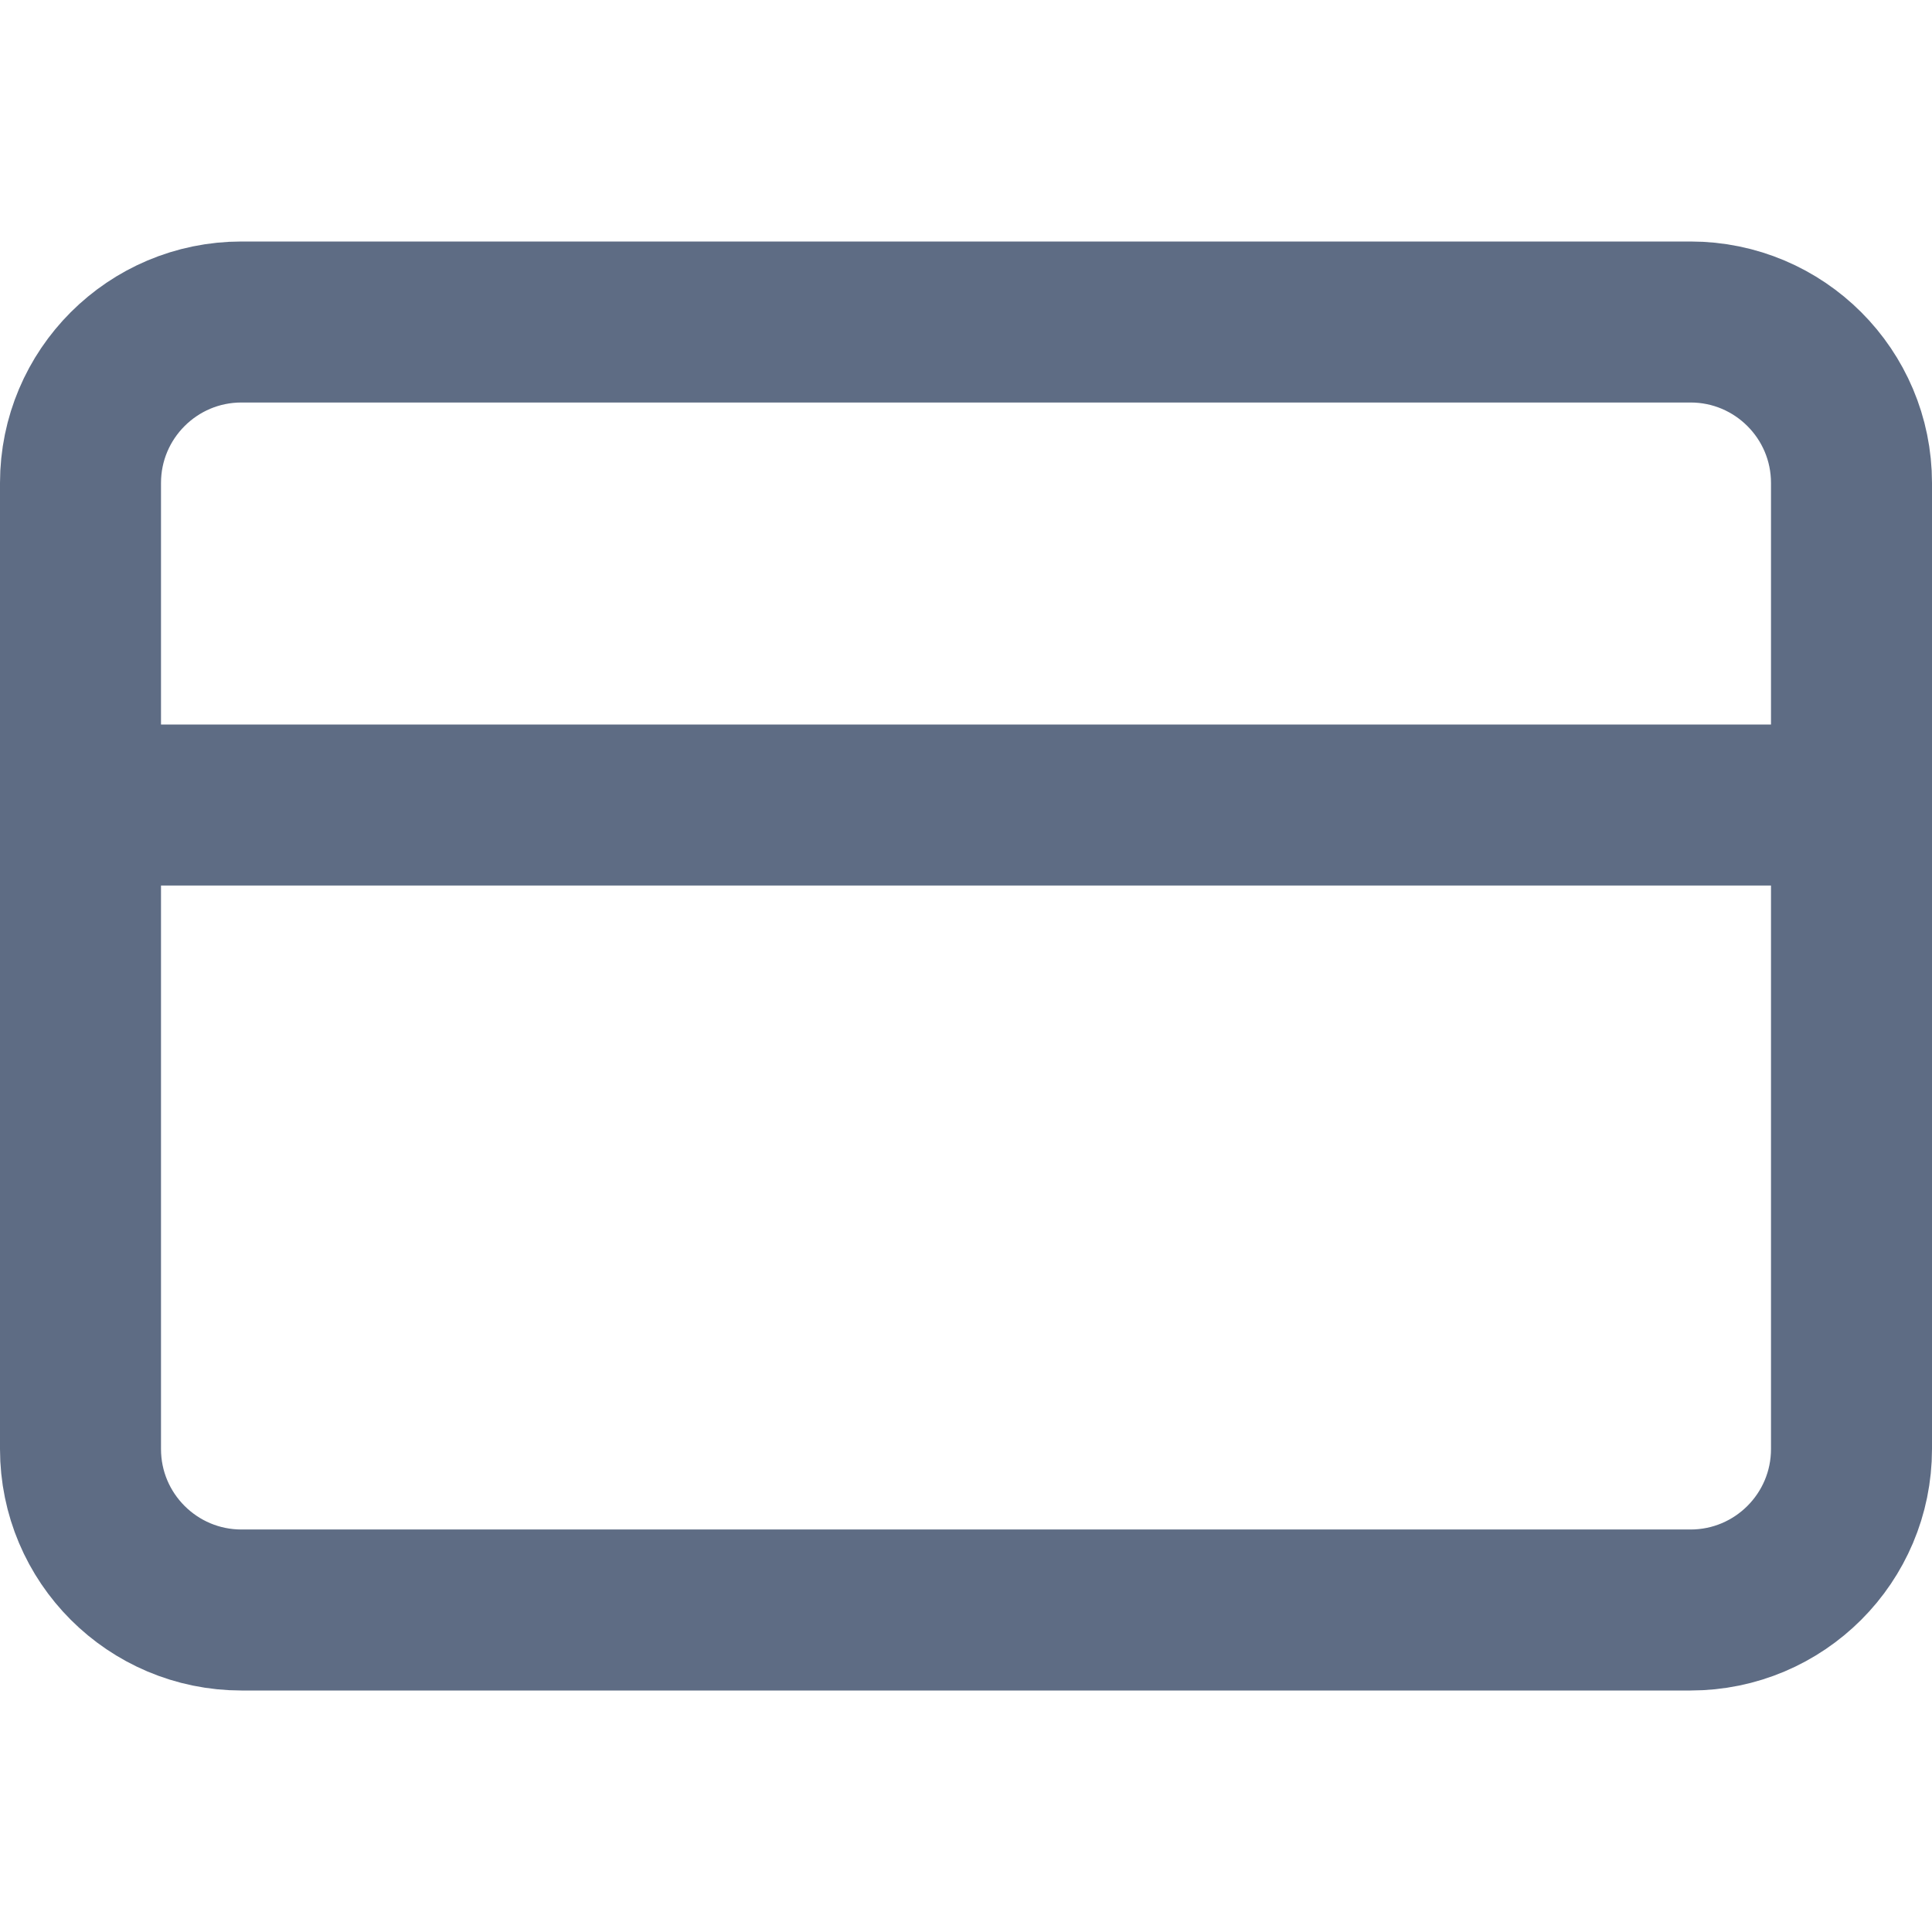
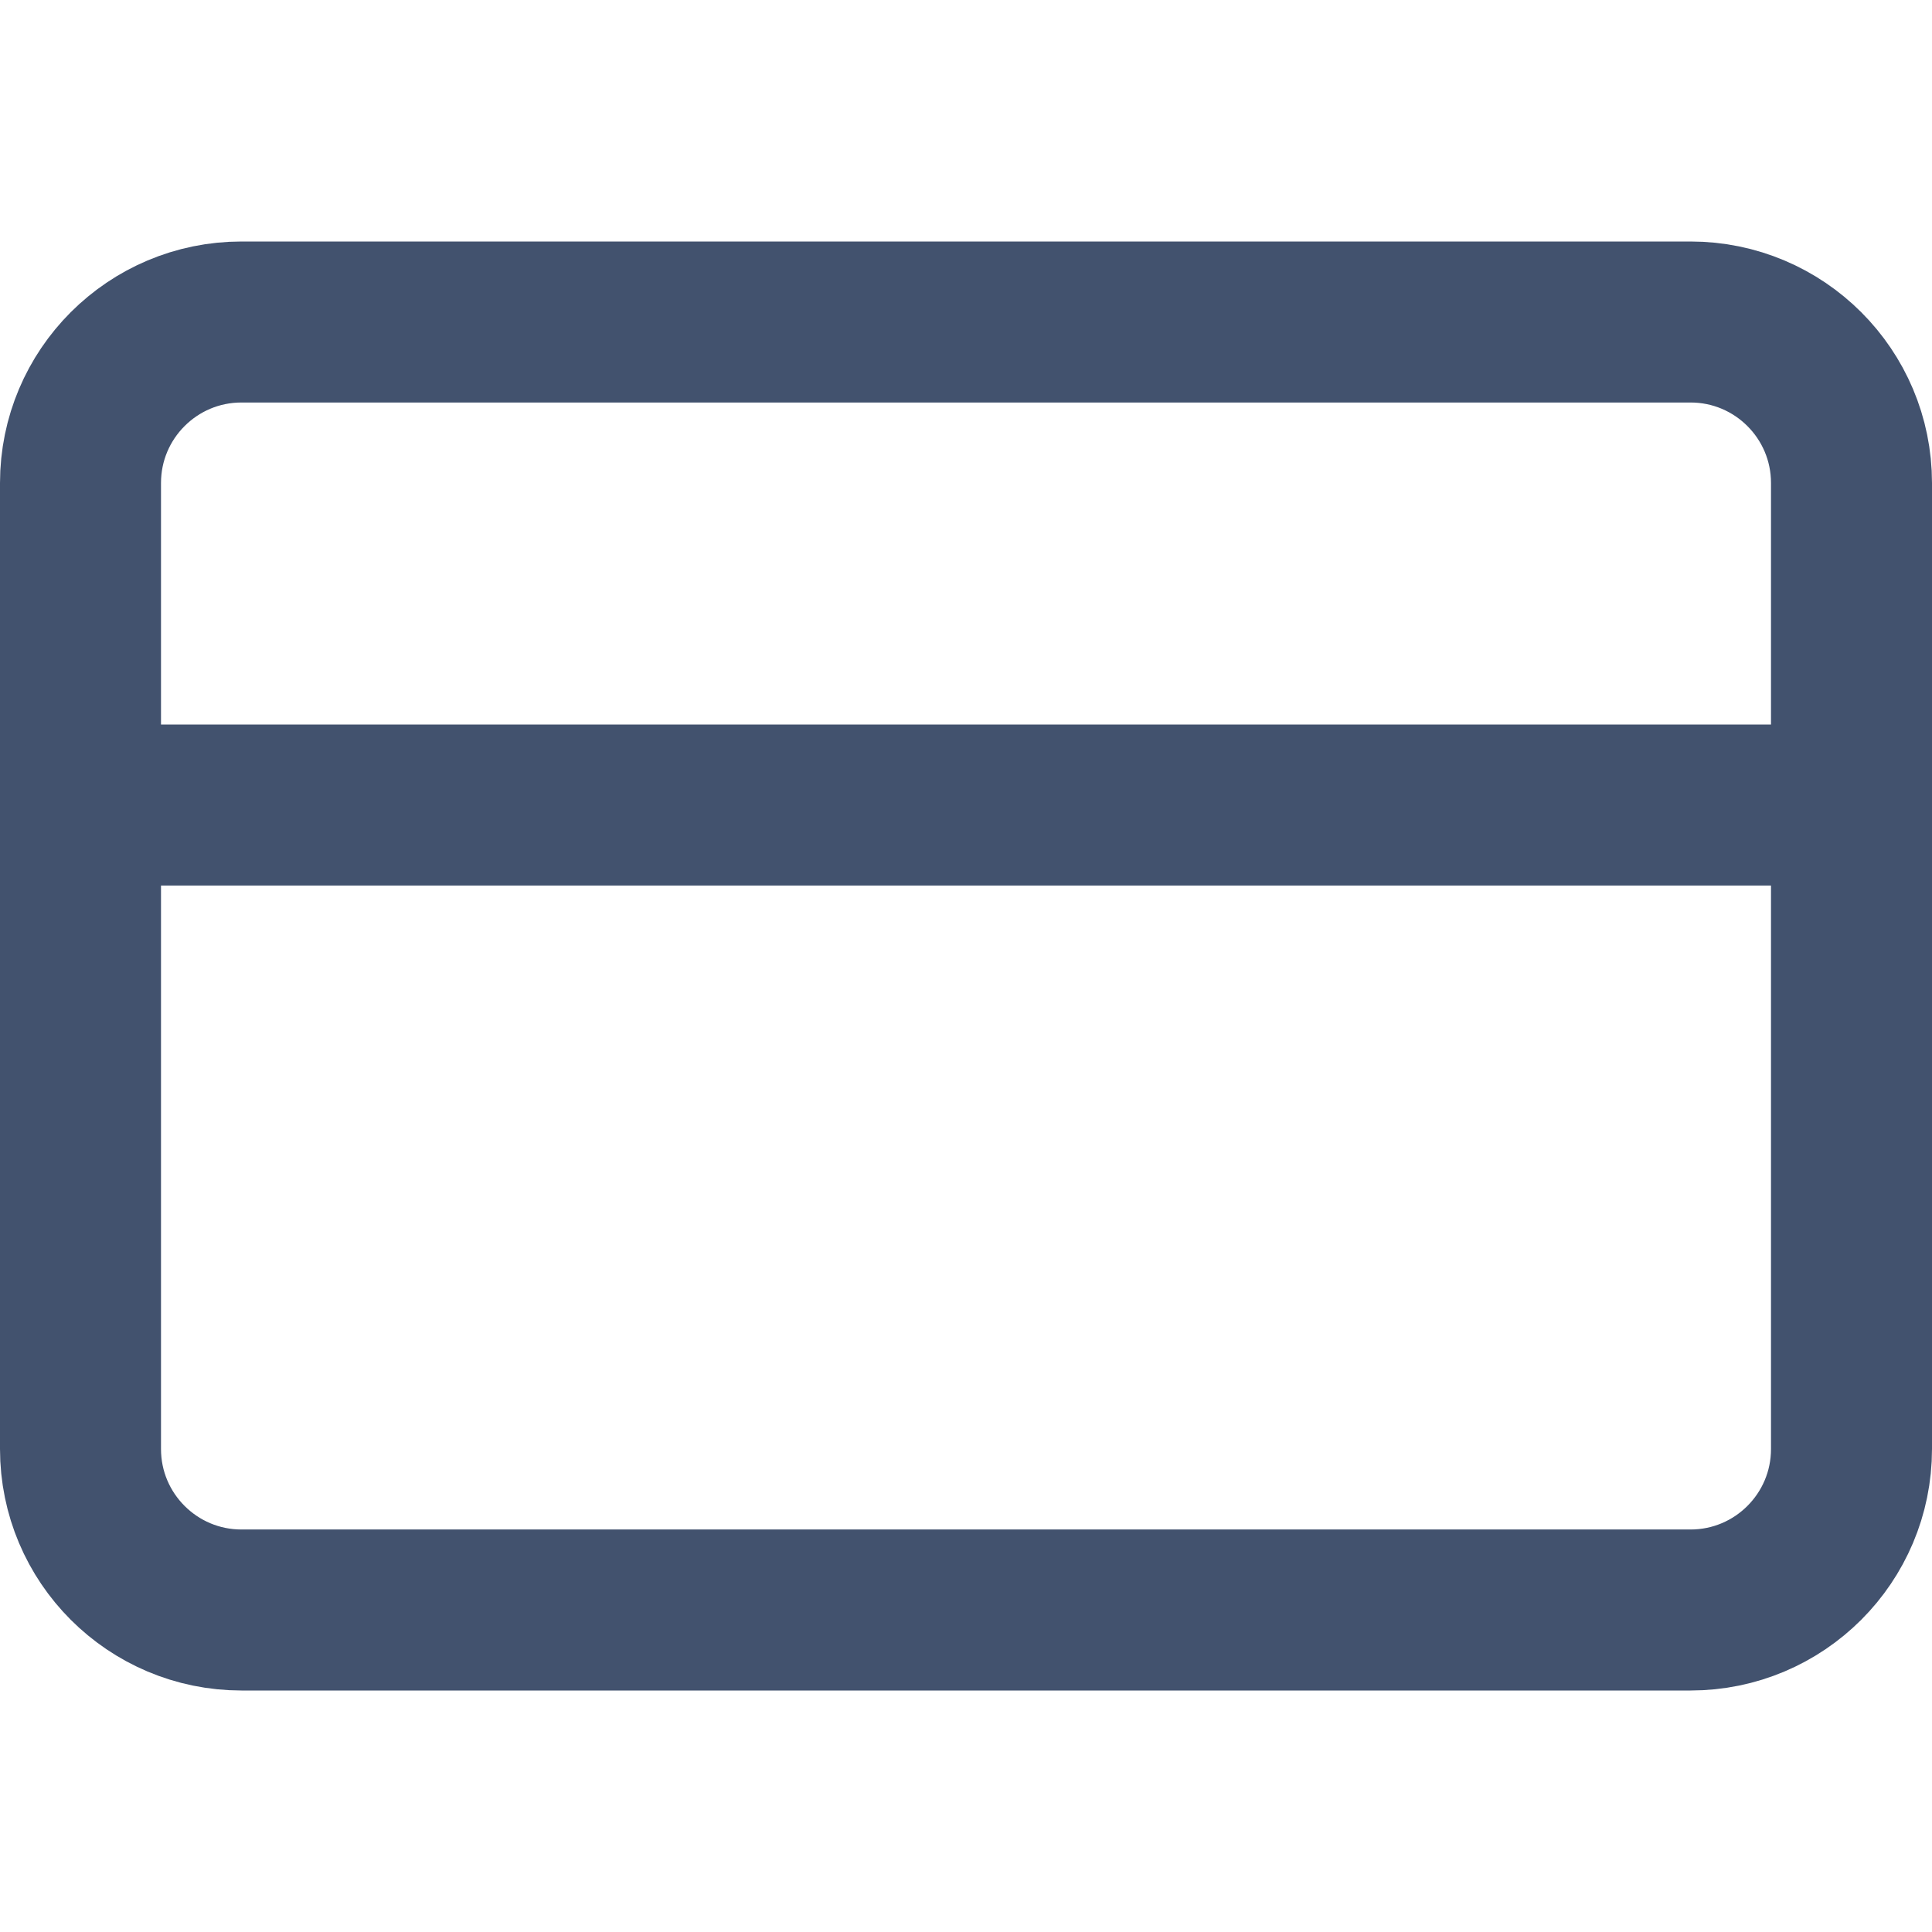
- <svg xmlns="http://www.w3.org/2000/svg" width="24" height="24" viewBox="0 0 24 24" fill="none" stroke="#5e6c84" stroke-width="2" stroke-linecap="round" stroke-linejoin="round" class="feather feather-credit-card">
+ <svg xmlns="http://www.w3.org/2000/svg" width="24" height="24" viewBox="0 0 24 24" fill="none" stroke="#42526e" stroke-width="2" stroke-linecap="round" stroke-linejoin="round" class="feather feather-credit-card">
  <rect x="1" y="4" width="22" height="16" rx="2" ry="2" />
  <line x1="1" y1="10" x2="23" y2="10" />
</svg>
